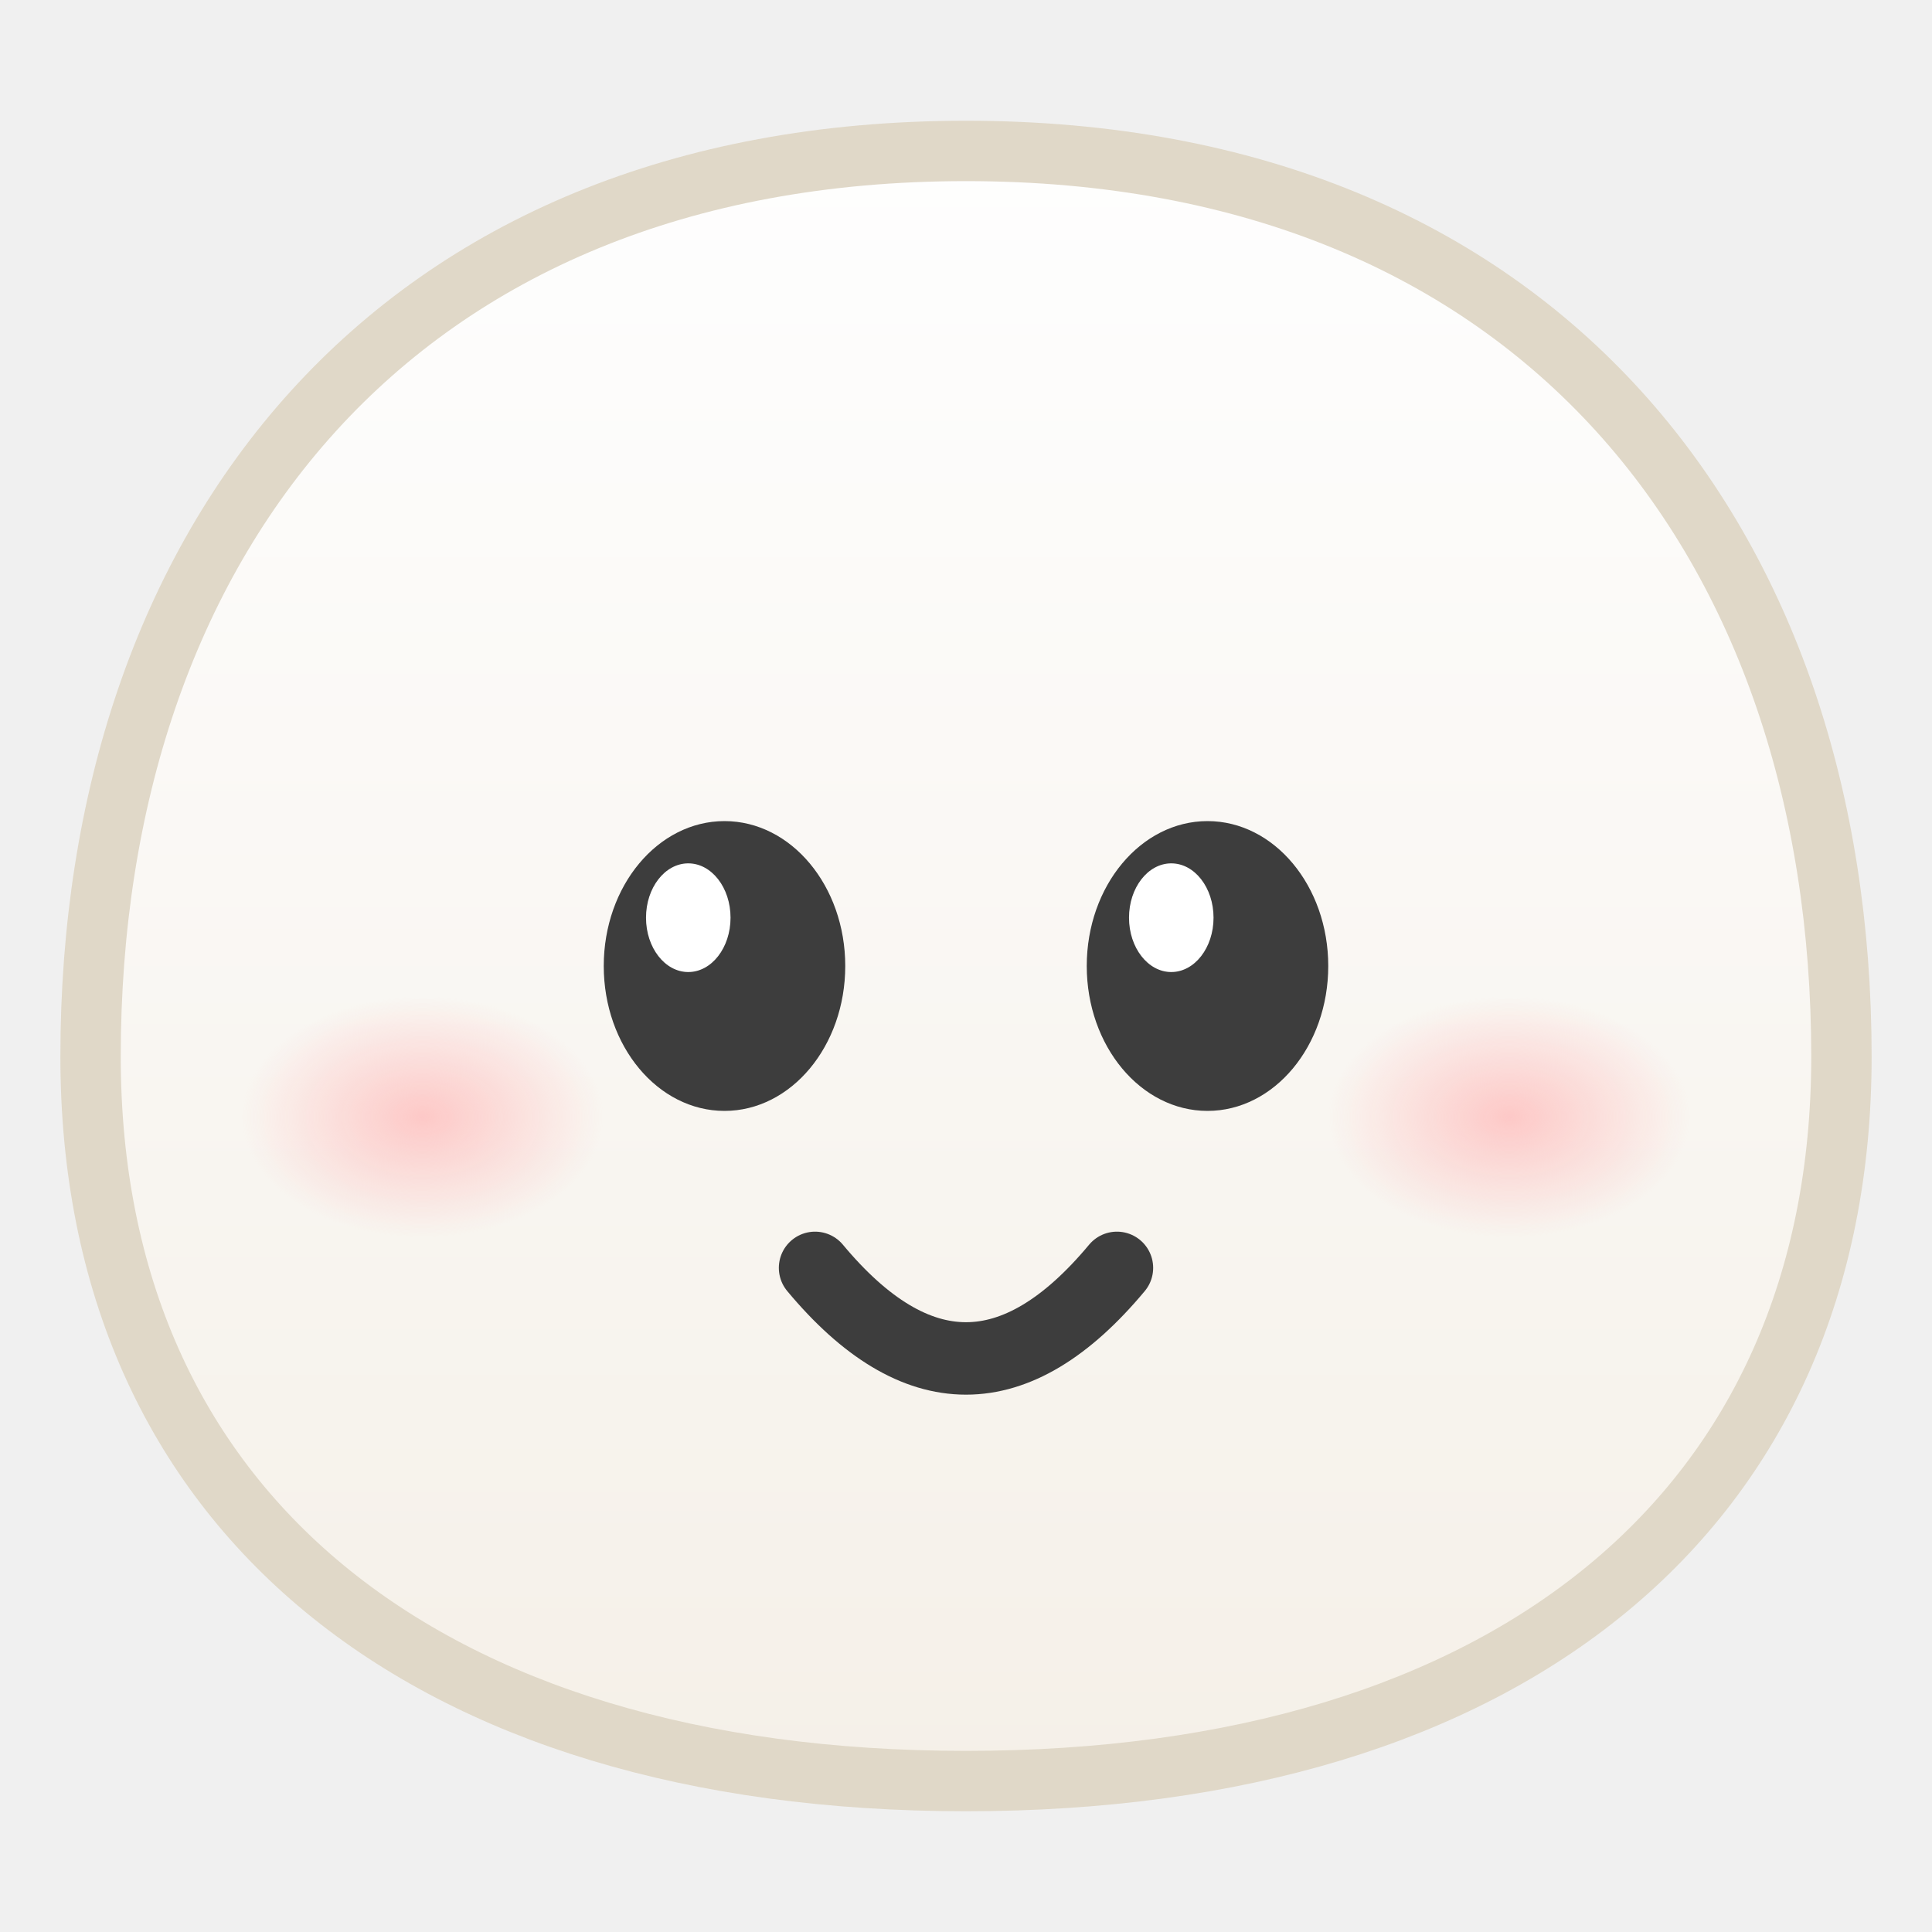
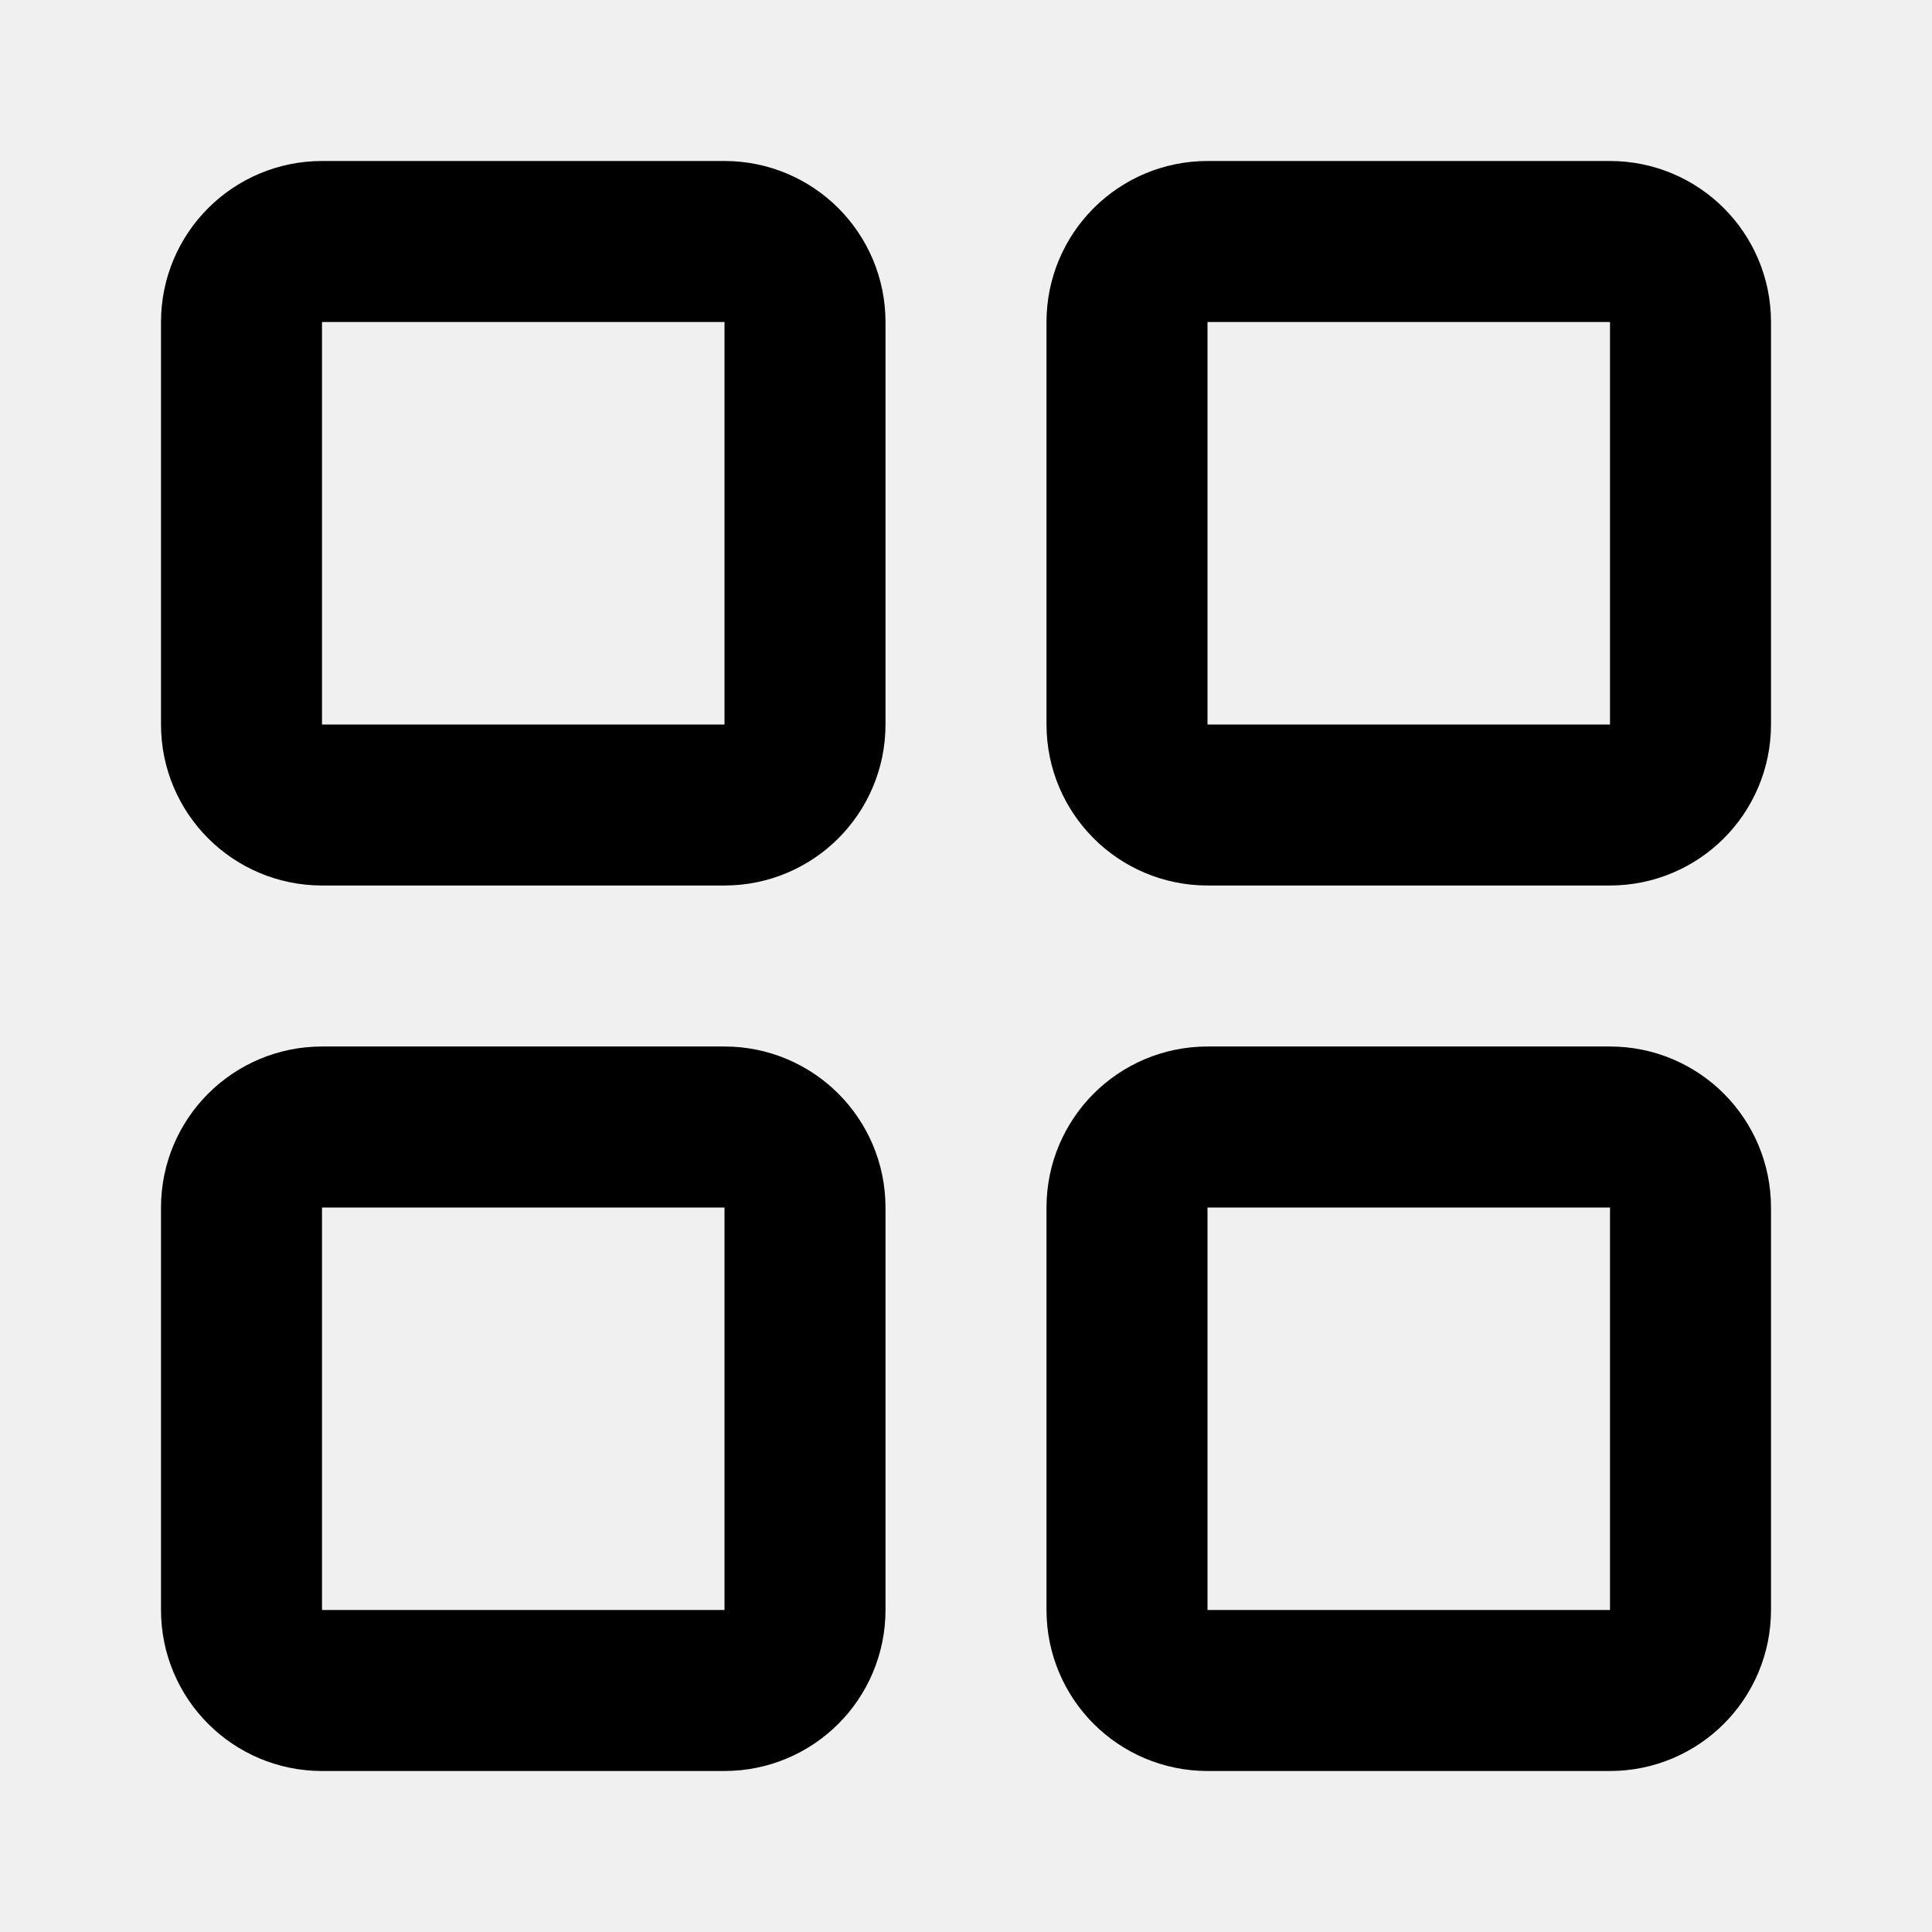
- <svg xmlns="http://www.w3.org/2000/svg" viewBox="0 0 32 32" width="32" height="32">
-   <defs>
-     <linearGradient id="mochiGrad" x1="0%" y1="0%" x2="0%" y2="100%">
-       <stop offset="0%" style="stop-color:#FEFEFE" />
-       <stop offset="100%" style="stop-color:#F5F0E8" />
-     </linearGradient>
-     <radialGradient id="blushGrad">
-       <stop offset="0%" style="stop-color:#FFB5B5; stop-opacity:0.7" />
-       <stop offset="100%" style="stop-color:#FFB5B5; stop-opacity:0" />
-     </radialGradient>
-   </defs>
-   <path d="M16 2.5             C25.5 2.5, 30.5 9, 30.5 17.5            C30.5 25, 25 29.5, 16 29.5            C7 29.5, 1.5 25, 1.5 17.5            C1.5 9, 6.5 2.5, 16 2.5Z" fill="url(#mochiGrad)" stroke="#E0D8C8" stroke-width="1" />
-   <ellipse cx="12" cy="16" rx="2" ry="2.4" fill="#3D3D3D" />
-   <ellipse cx="11.4" cy="15.2" rx="0.7" ry="0.9" fill="#FFFFFF" />
-   <ellipse cx="20" cy="16" rx="2" ry="2.4" fill="#3D3D3D" />
-   <ellipse cx="19.4" cy="15.2" rx="0.7" ry="0.9" fill="#FFFFFF" />
-   <path d="M13.5 21 Q16 24, 18.5 21" fill="none" stroke="#3D3D3D" stroke-width="1.2" stroke-linecap="round" />
-   <ellipse cx="7" cy="18.5" rx="3" ry="2" fill="url(#blushGrad)" />
-   <ellipse cx="25" cy="18.5" rx="3" ry="2" fill="url(#blushGrad)" />
+ <svg xmlns="http://www.w3.org/2000/svg" width="48" height="48" viewBox="0 0 24 24" fill="none" stroke="currentColor" stroke-width="2" stroke-linecap="round" stroke-linejoin="round">
+   <rect width="7" height="7" x="3" y="3" rx="1" />
+   <rect width="7" height="7" x="14" y="3" rx="1" />
+   <rect width="7" height="7" x="14" y="14" rx="1" />
+   <rect width="7" height="7" x="3" y="14" rx="1" />
</svg>
